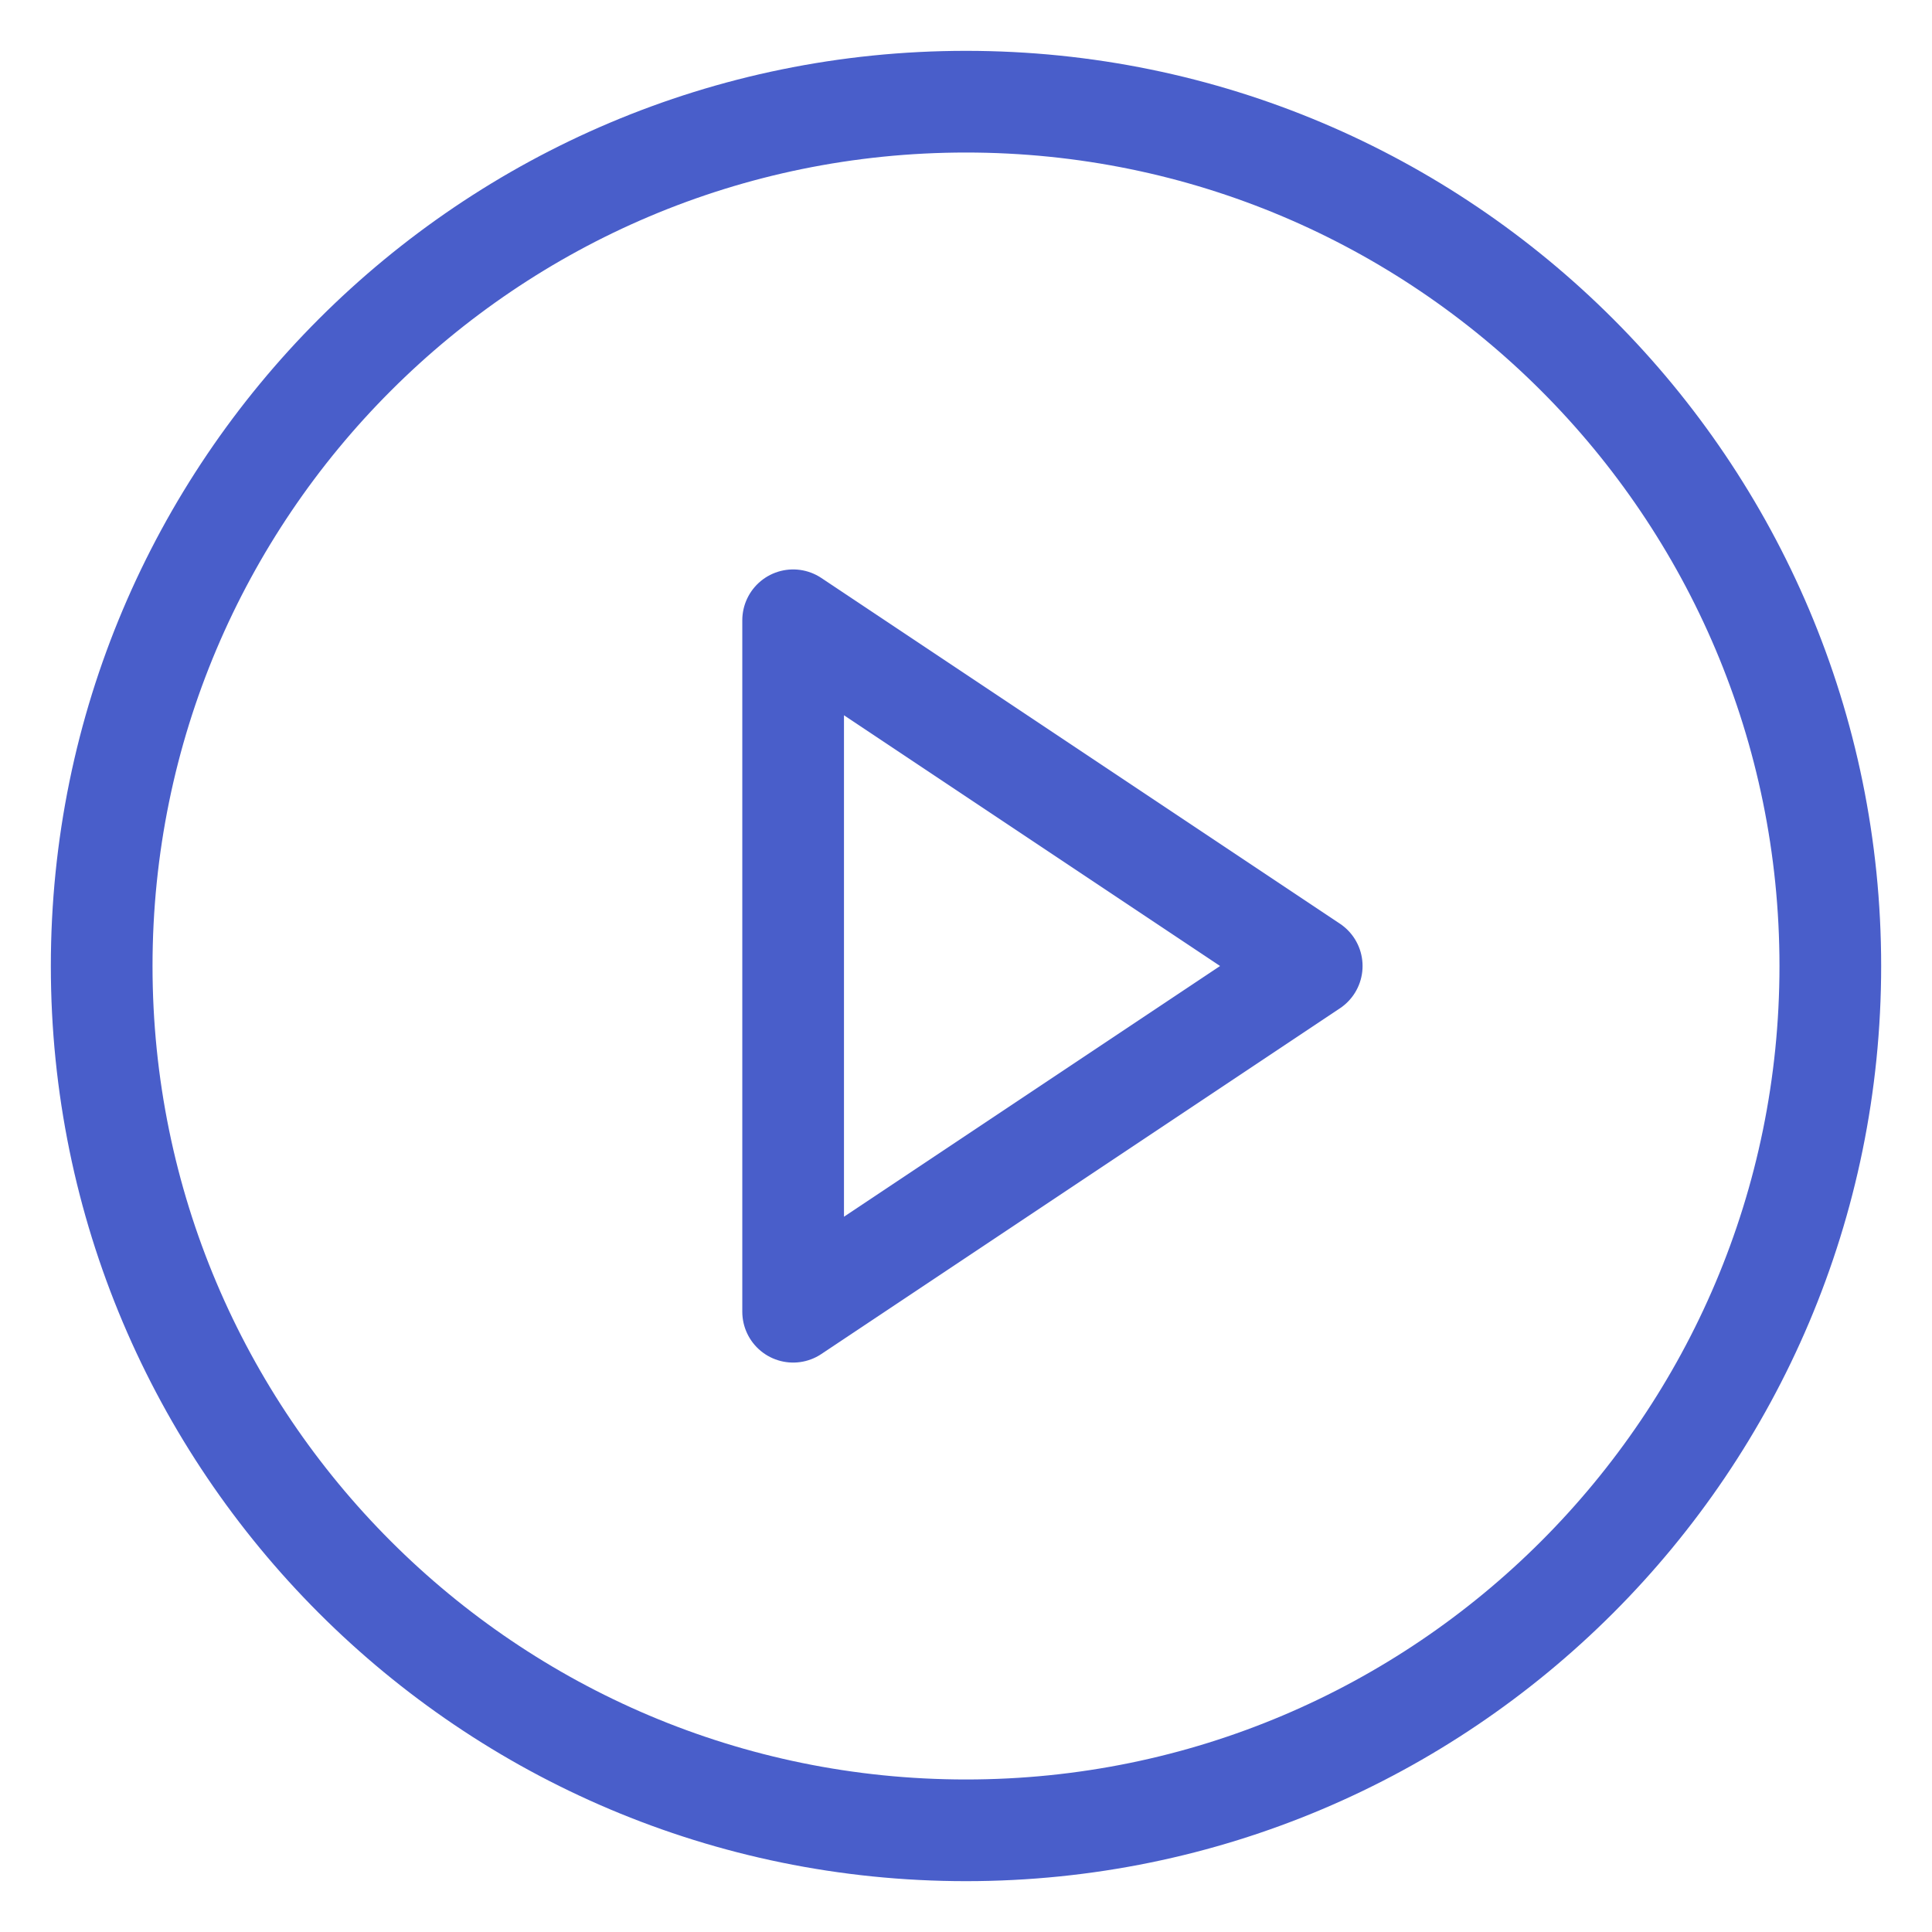
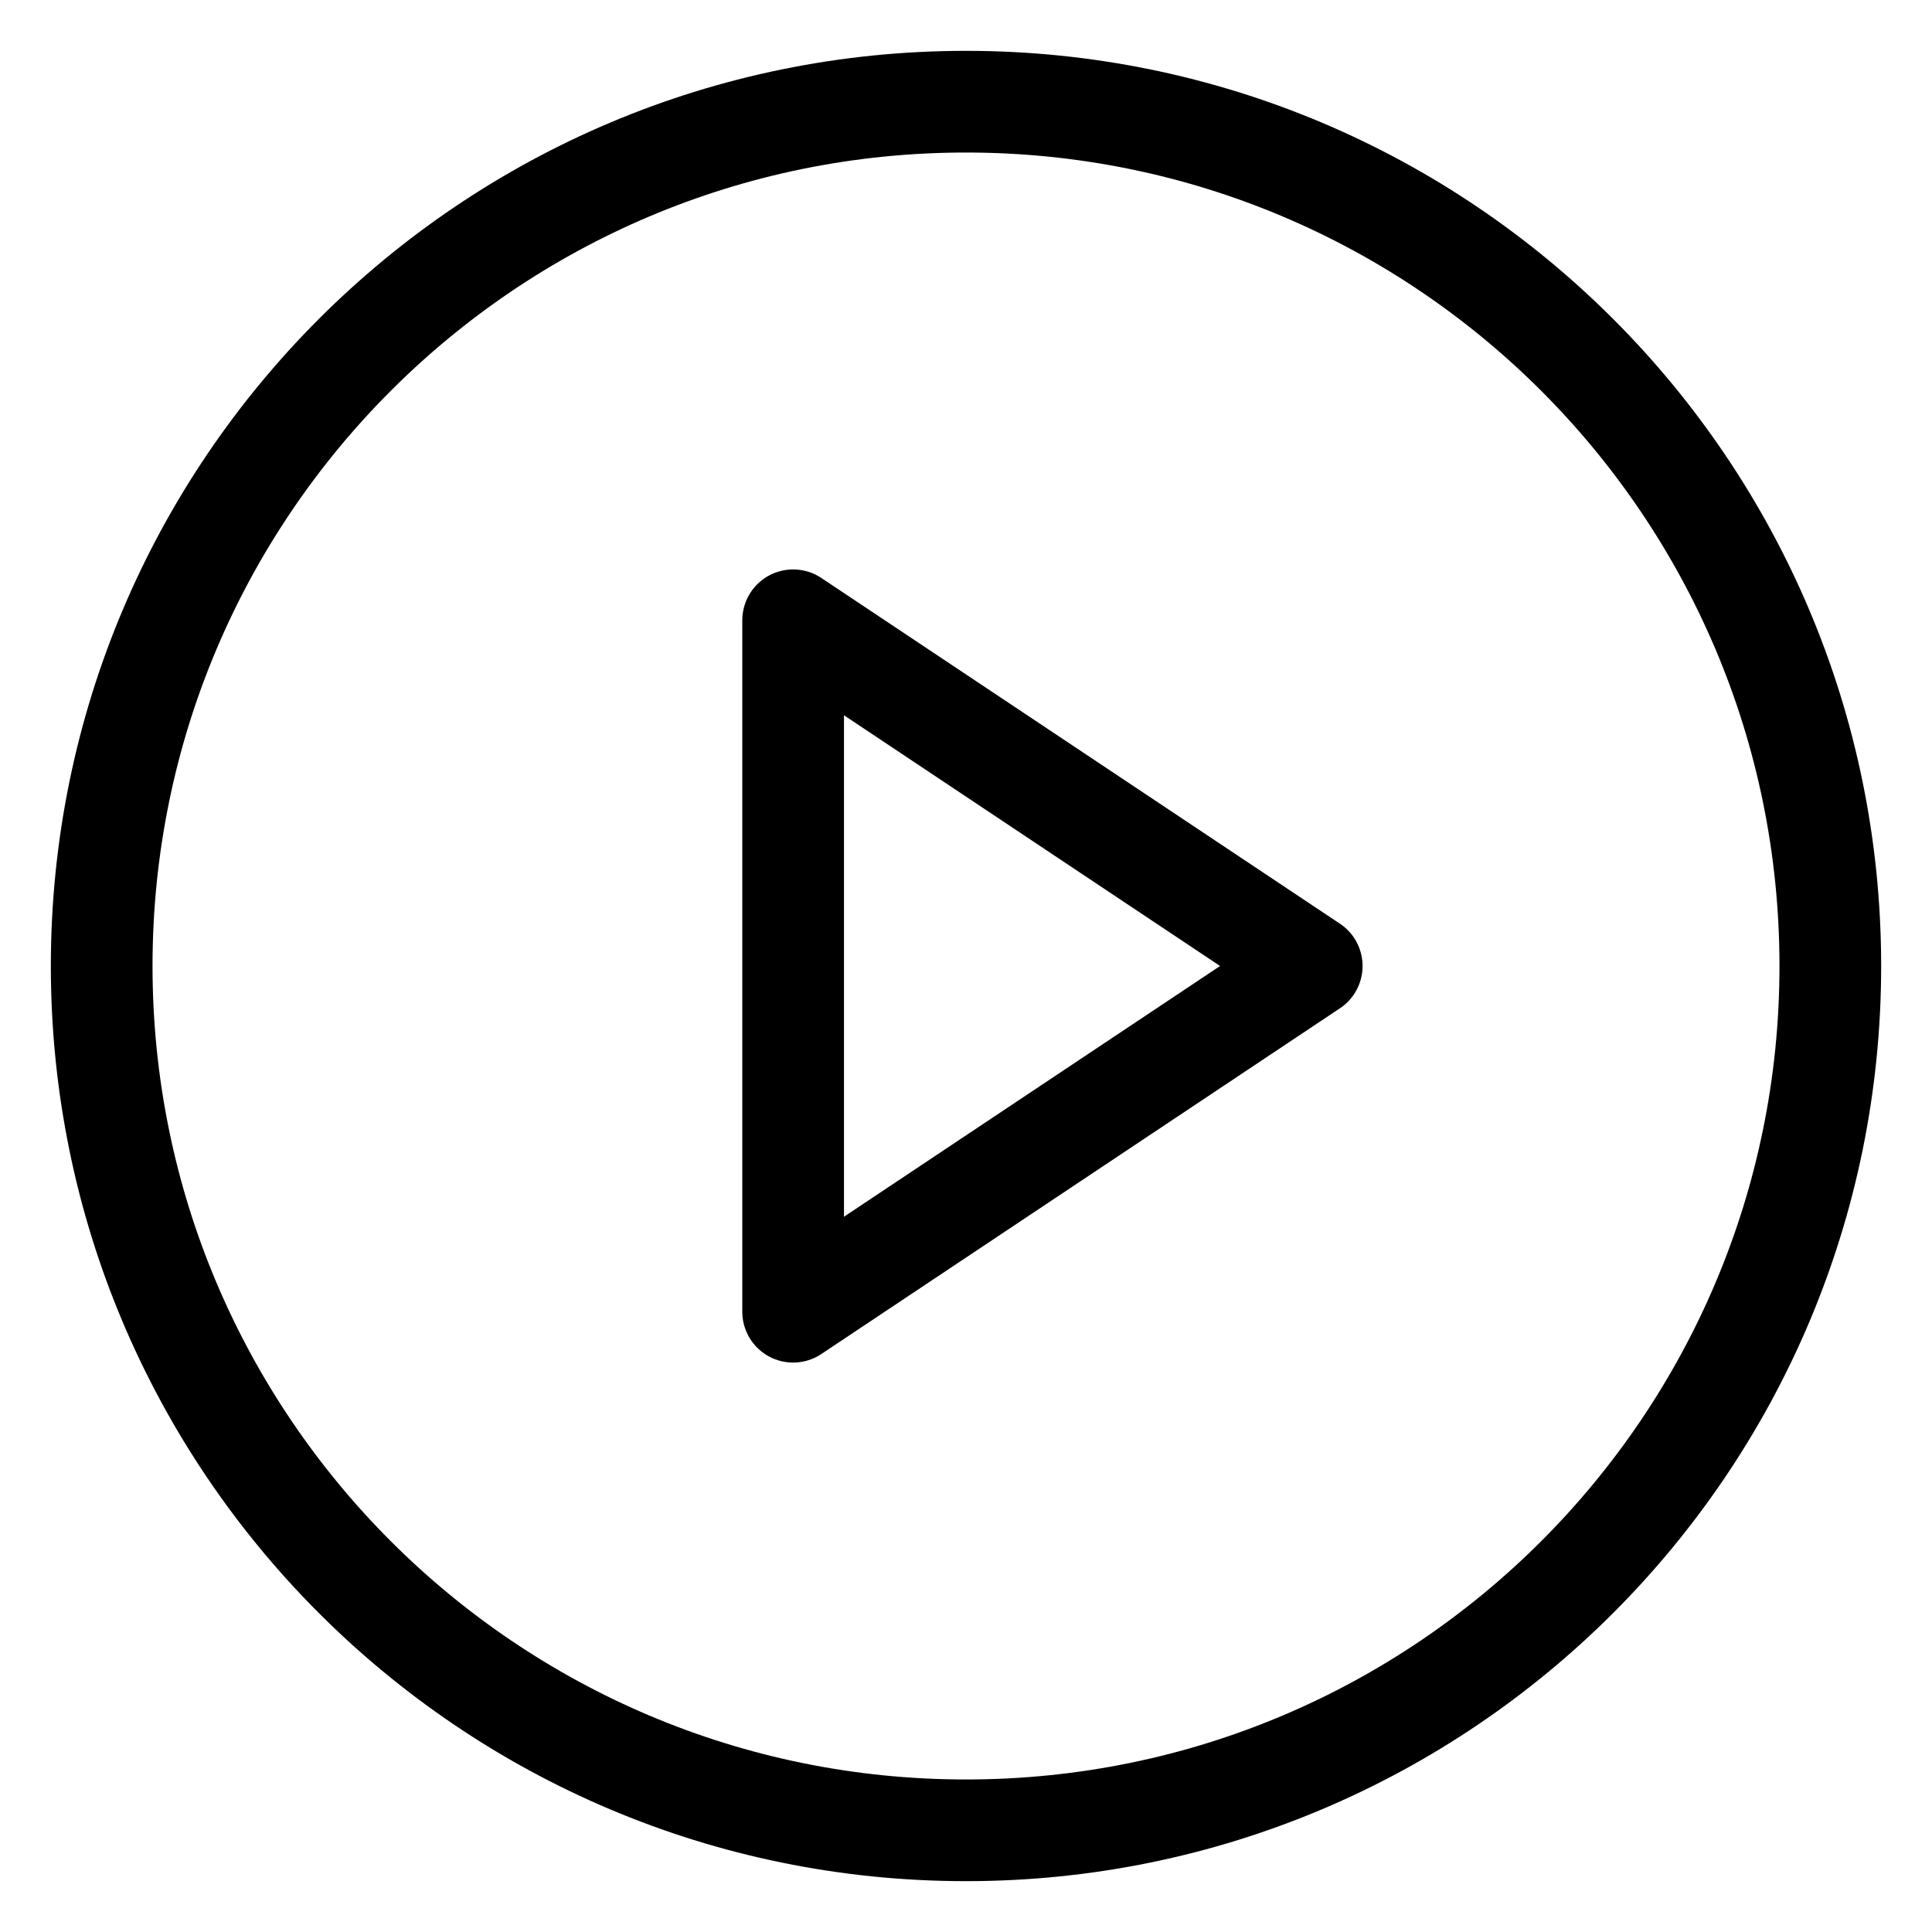
<svg xmlns="http://www.w3.org/2000/svg" fill="none" height="19" viewBox="0 0 19 19" width="19">
-   <g stroke="#495eca" stroke-linecap="round" stroke-linejoin="round">
+   <g stroke="currentColor" stroke-linecap="round" stroke-linejoin="round">
    <path d="m9.5 18c4.694 0 8.5-3.806 8.5-8.5 0-4.694-3.806-8.5-8.5-8.5-4.694 0-8.5 3.806-8.5 8.5 0 4.694 3.806 8.5 8.5 8.5z" />
    <path d="m7.8 6.1 5.1 3.4-5.1 3.4z" />
  </g>
</svg>
